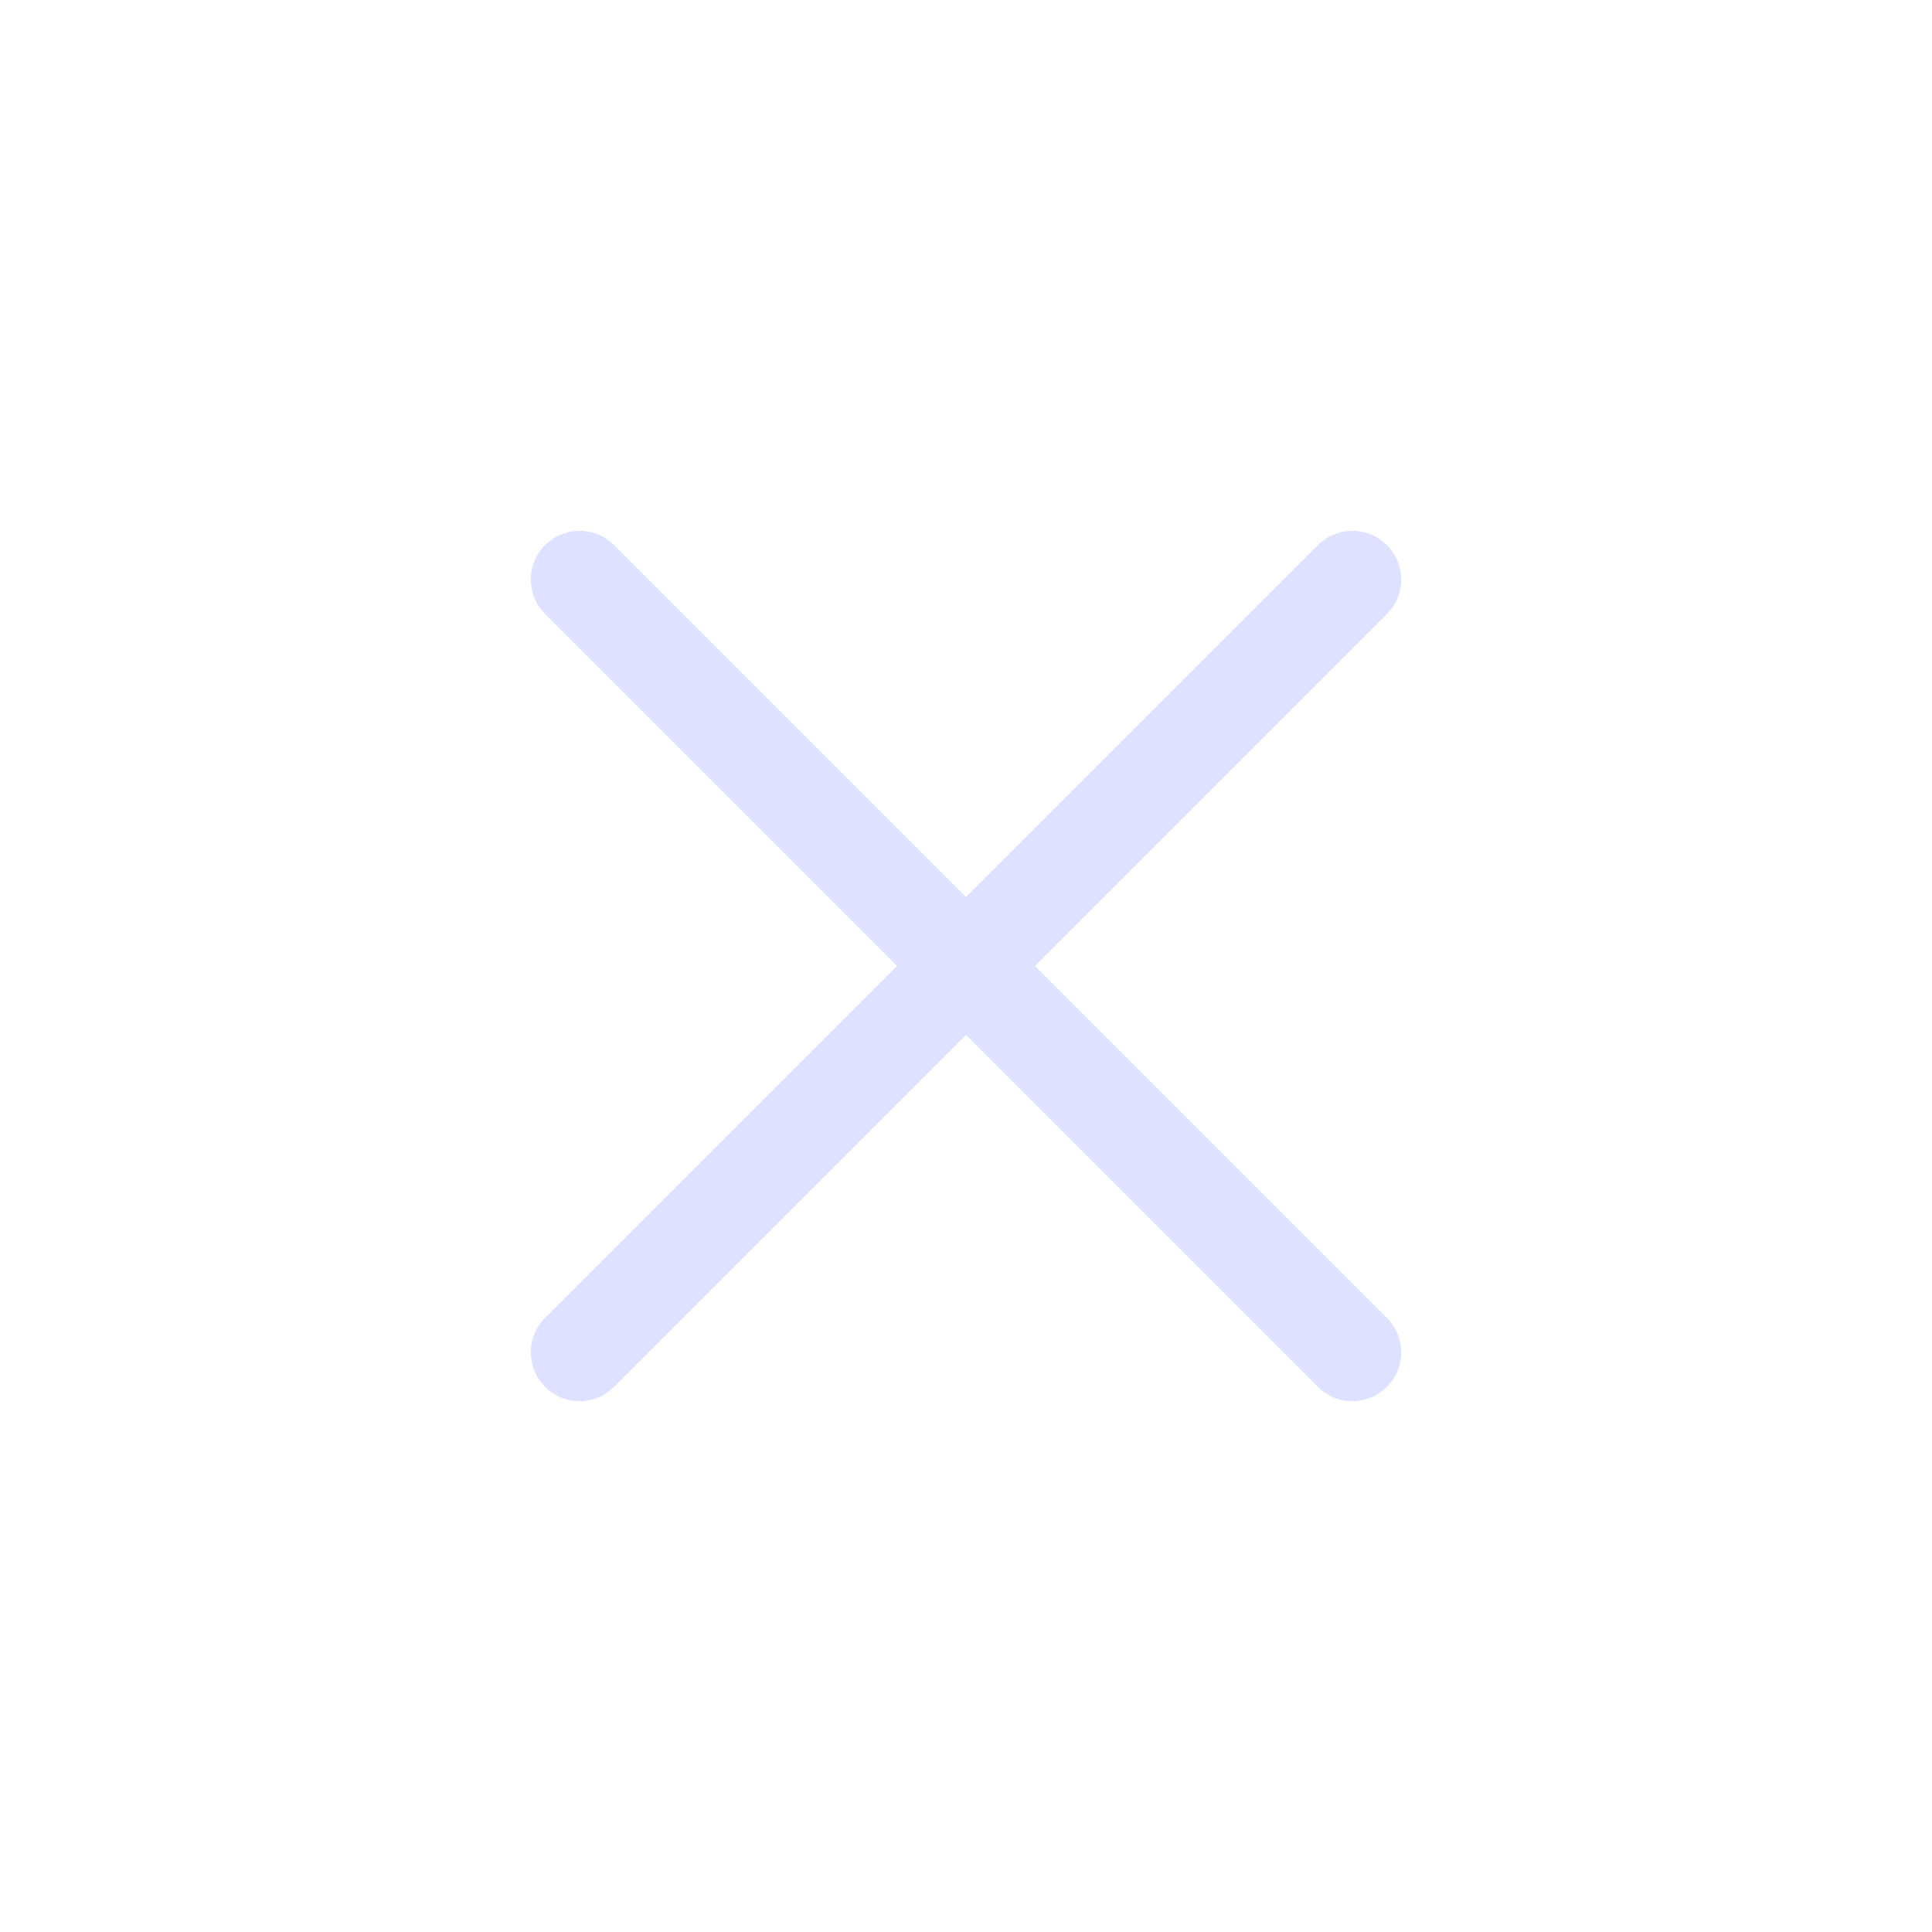
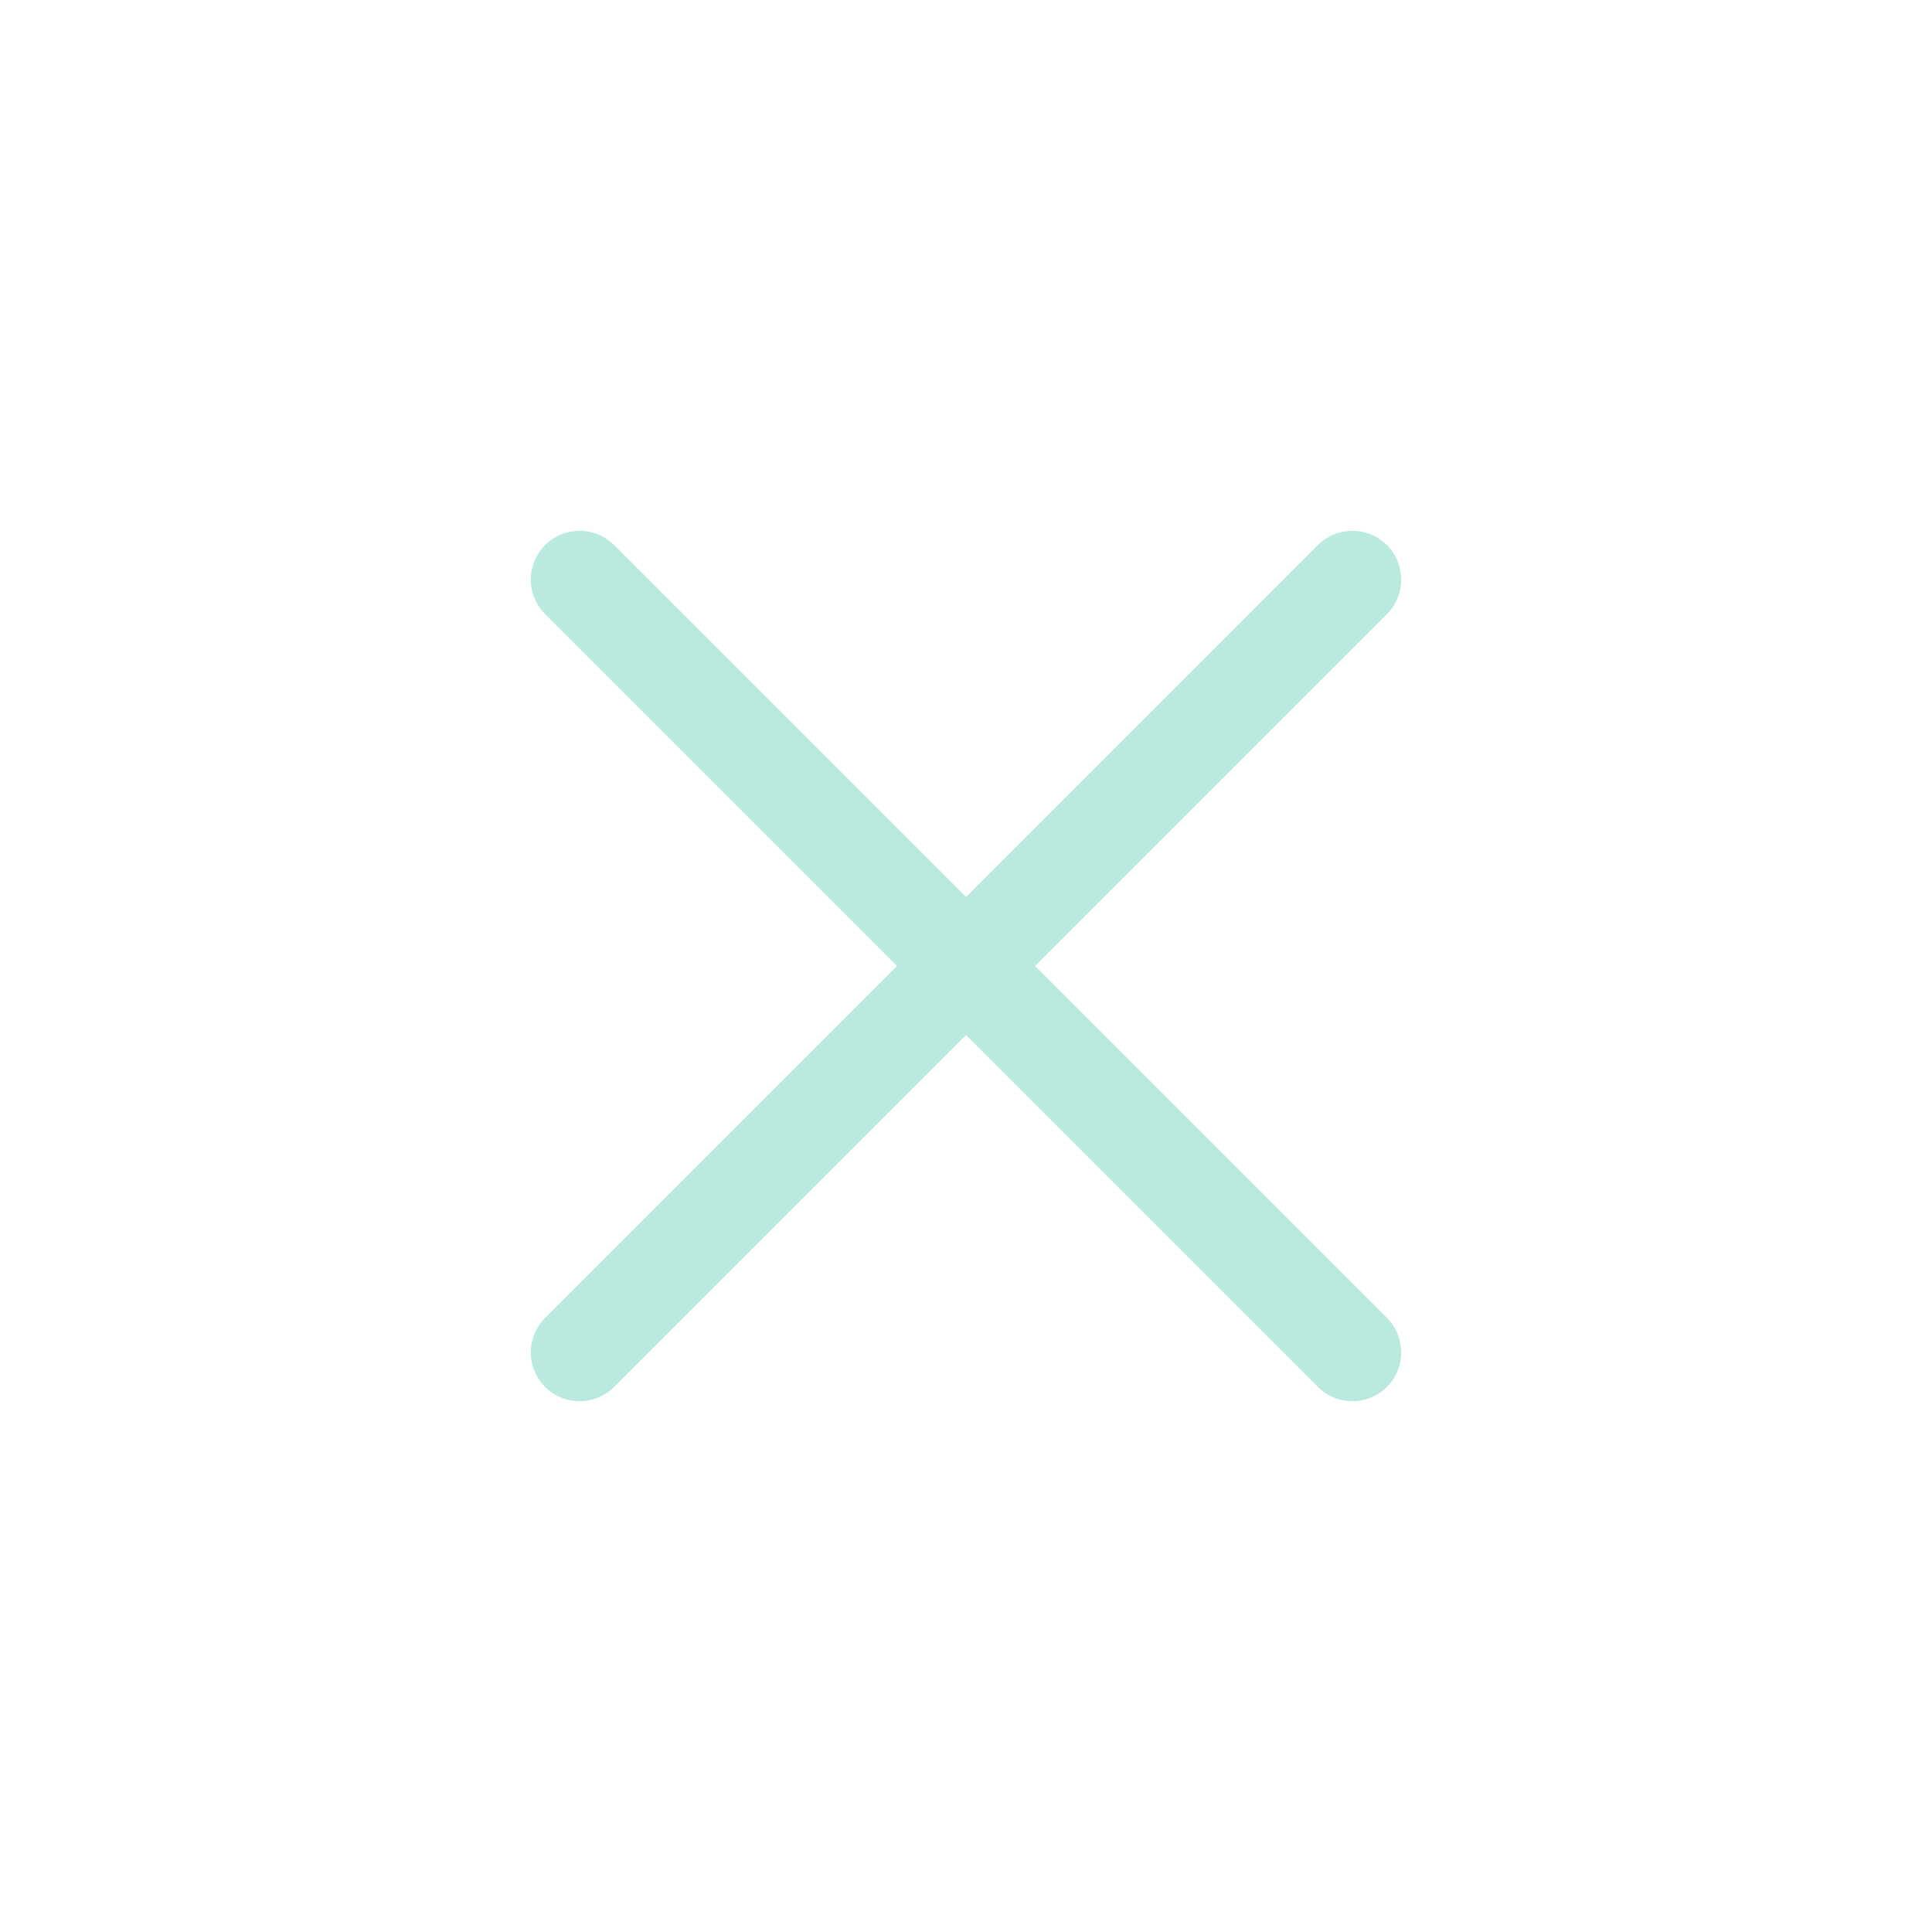
<svg xmlns="http://www.w3.org/2000/svg" viewBox="0 0 50 50" version="1.2" baseProfile="tiny">
  <defs>
</defs>
  <g fill="none" stroke="black" stroke-width="1" fill-rule="evenodd" stroke-linecap="square" stroke-linejoin="bevel">
-     <g fill="none" stroke="#dee1ff" stroke-opacity="1" stroke-width="1.01" stroke-linecap="round" stroke-linejoin="miter" stroke-miterlimit="2" transform="matrix(2.5,0,0,2.5,2.5,2.5)" font-family="Iosevka Term Curly" font-size="12" font-weight="500" font-style="normal">
+     <g fill="none" stroke="#b9e9df" stroke-opacity="1" stroke-width="1.01" stroke-linecap="round" stroke-linejoin="miter" stroke-miterlimit="2" transform="matrix(2.5,0,0,2.5,2.5,2.5)" font-family="Iosevka Term Curly" font-size="12" font-weight="500" font-style="normal">
      <polyline fill="none" vector-effect="none" points="5,5 13,13 " />
      <polyline fill="none" vector-effect="none" points="13,5 5,13 " />
    </g>
    <g fill="none" stroke="#000000" stroke-opacity="1" stroke-width="1" stroke-linecap="square" stroke-linejoin="bevel" transform="matrix(1,0,0,1,0,0)" font-family="Iosevka Term Curly" font-size="12" font-weight="500" font-style="normal">
</g>
  </g>
</svg>
